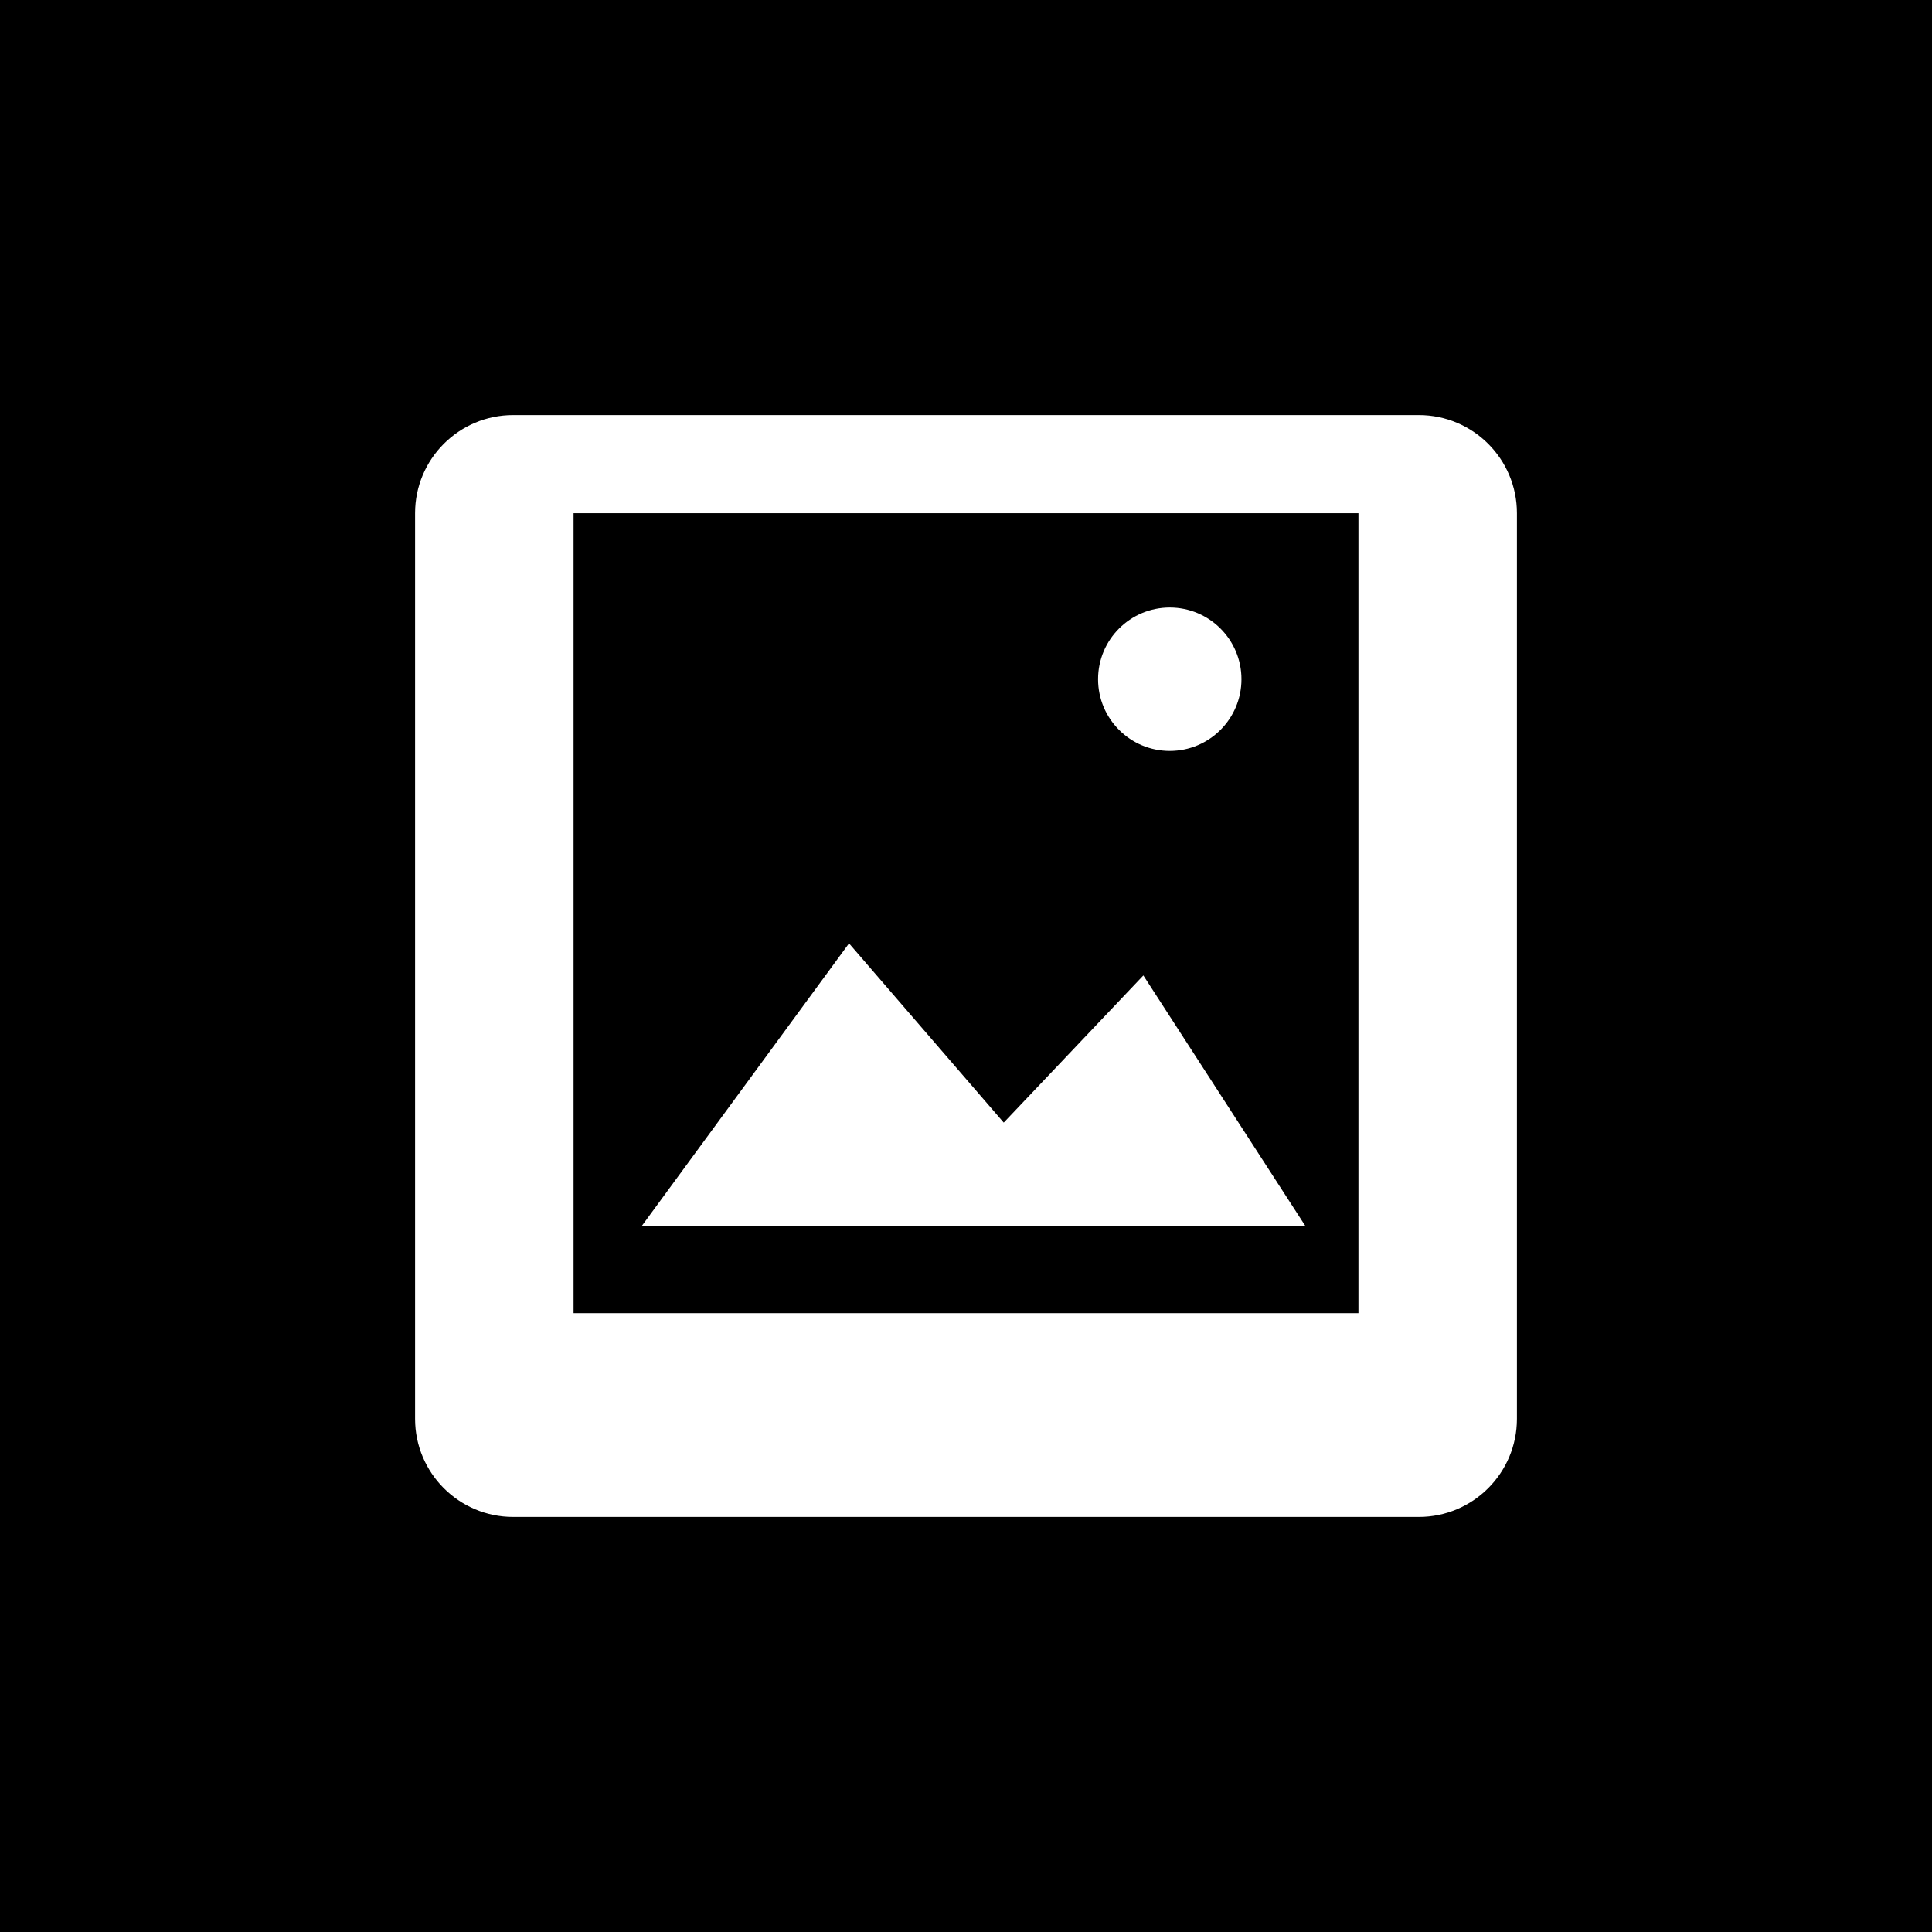
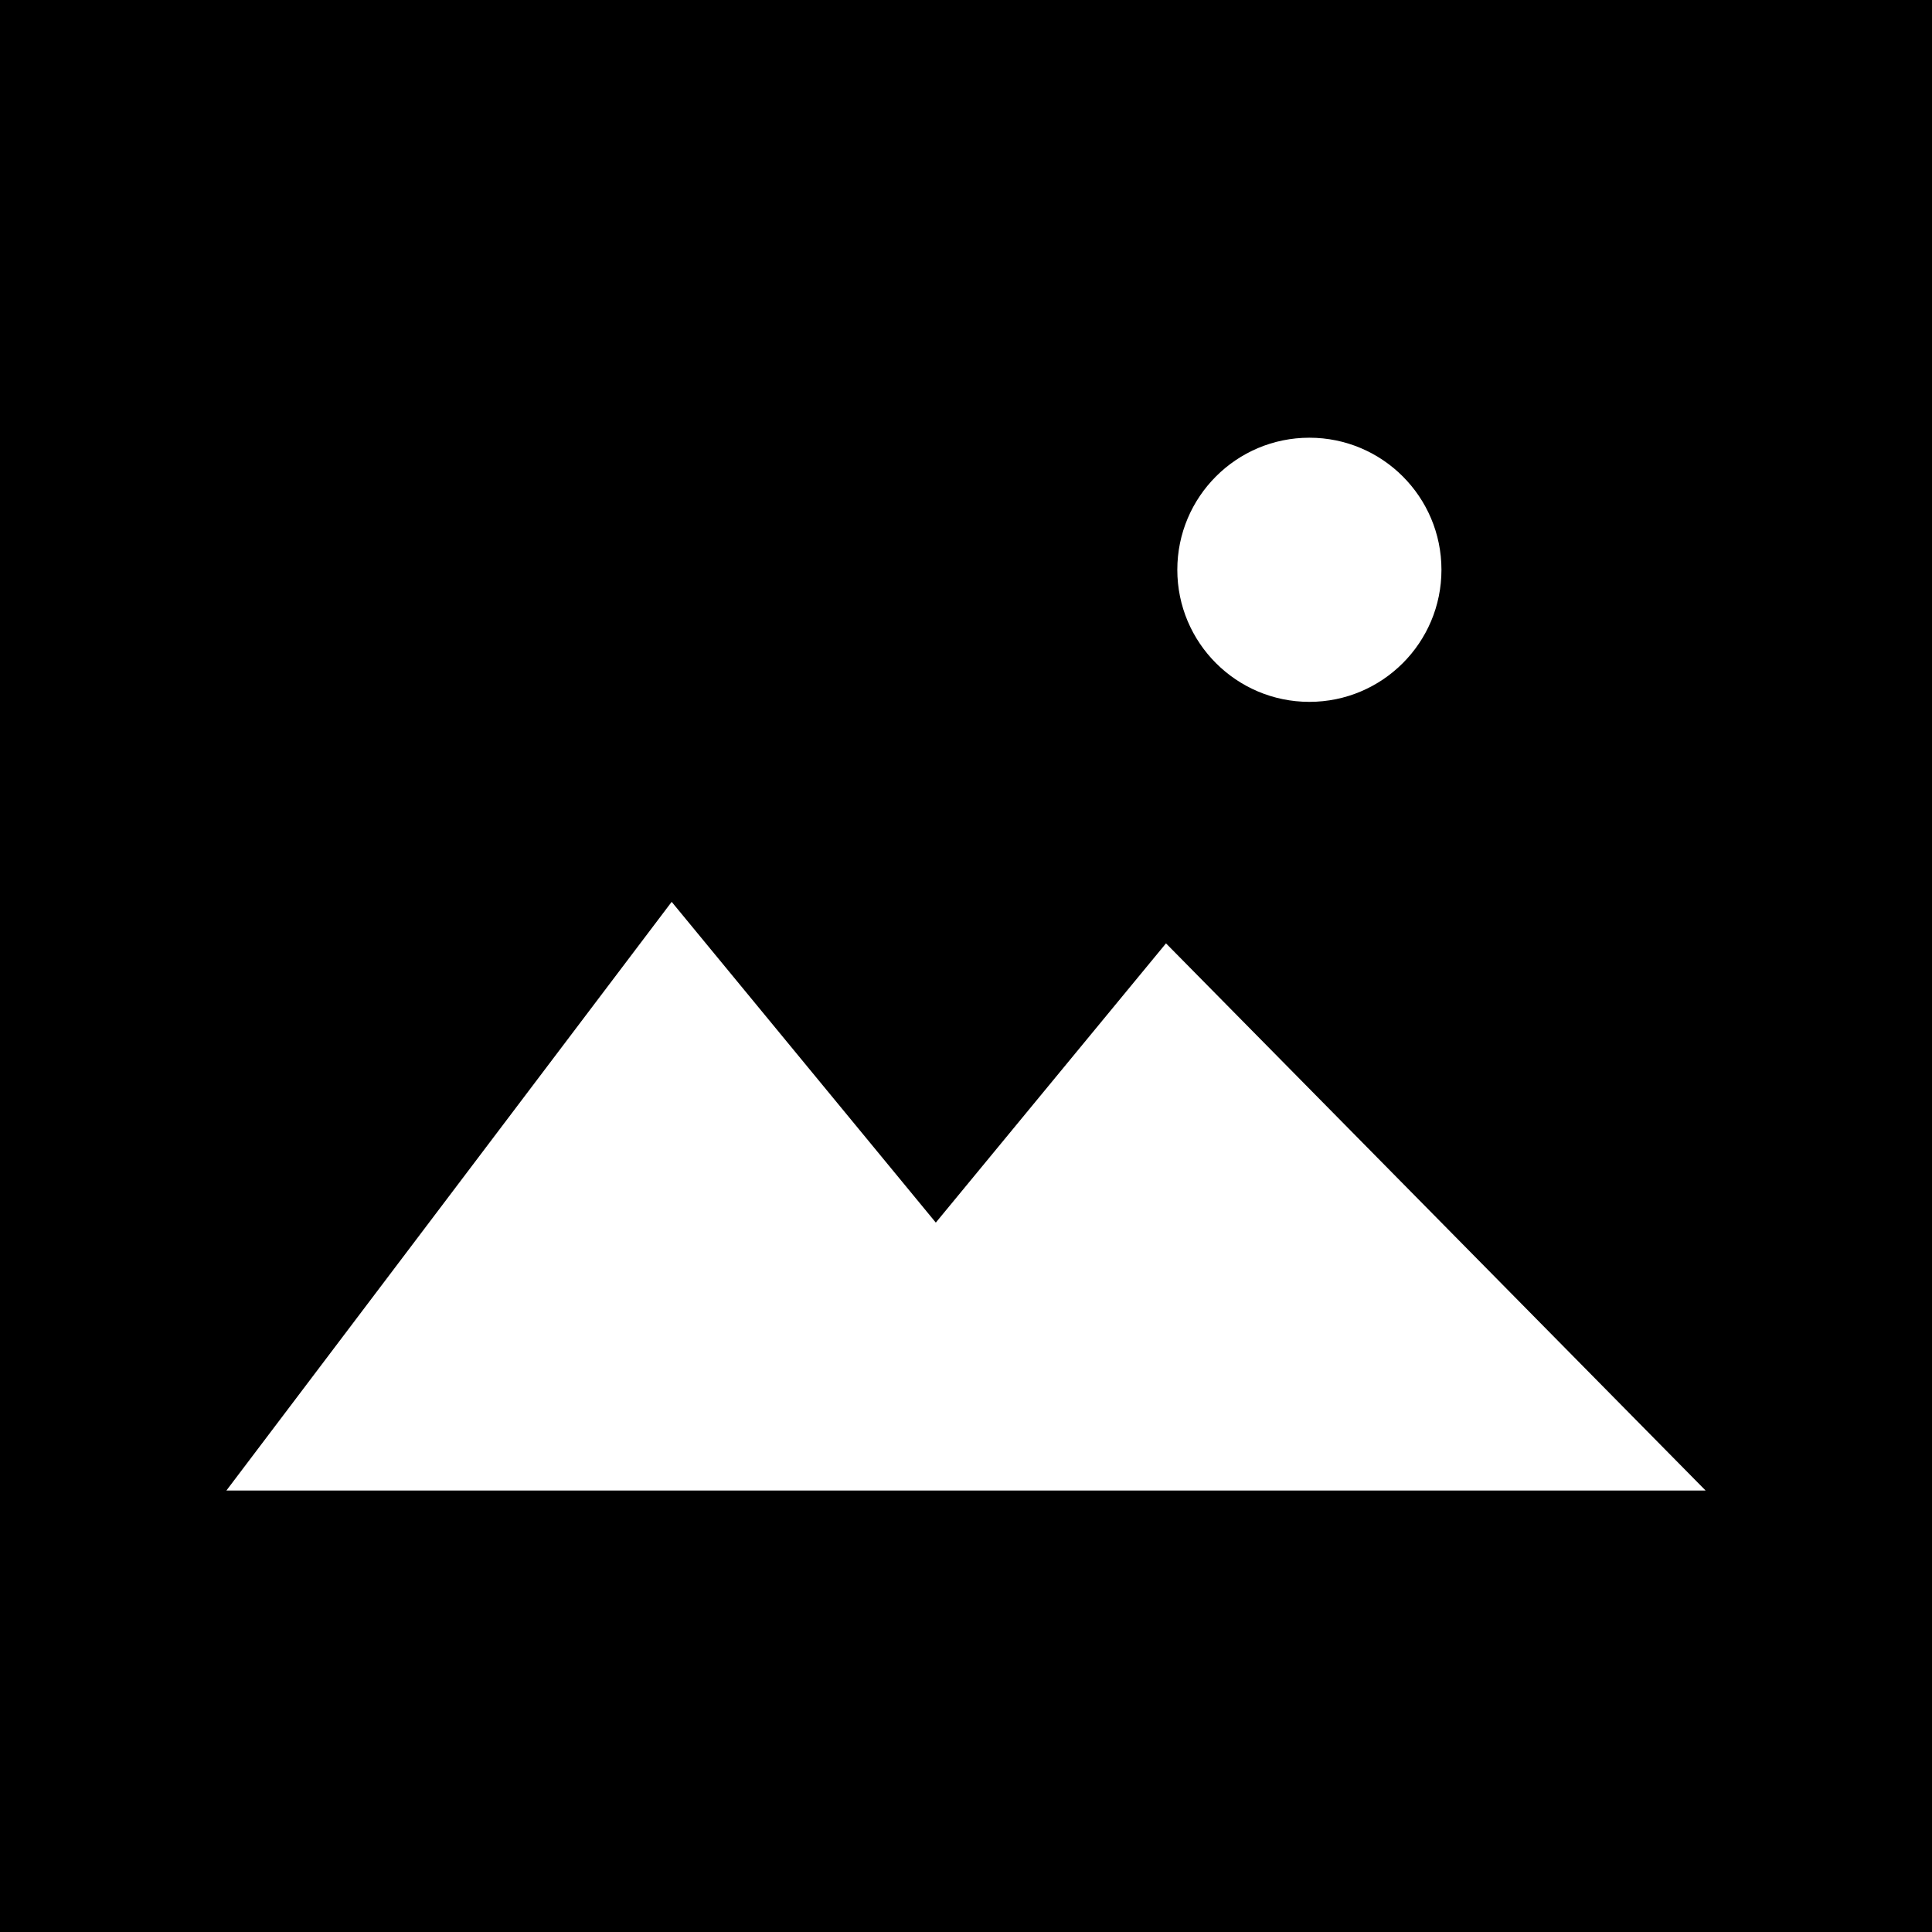
<svg xmlns="http://www.w3.org/2000/svg" width="1024" height="1024" viewBox="0 0 1024 1024">
  <rect width="1024" height="1024" fill="#000000" />
-   <path d="M272 220h480a52 52 0 0 1 52 52v480a52 52 0 0 1-52 52H272a52 52 0 0 1-52-52V272a52 52 0 0 1 52-52z" fill="#FFFFFF" />
-   <rect x="304" y="272" width="416" height="424" fill="#000000" />
-   <circle cx="620" cy="360" r="38" fill="#FFFFFF" />
-   <path d="M340 650 450 500l82 95 74-78 86 133z" fill="#FFFFFF" />
+   <circle cx="694" cy="302" r="70" fill="#FFFFFF" />
+   <path d="M120 790 356 478 496 648 618 500 904 790Z" fill="#FFFFFF" />
</svg>
